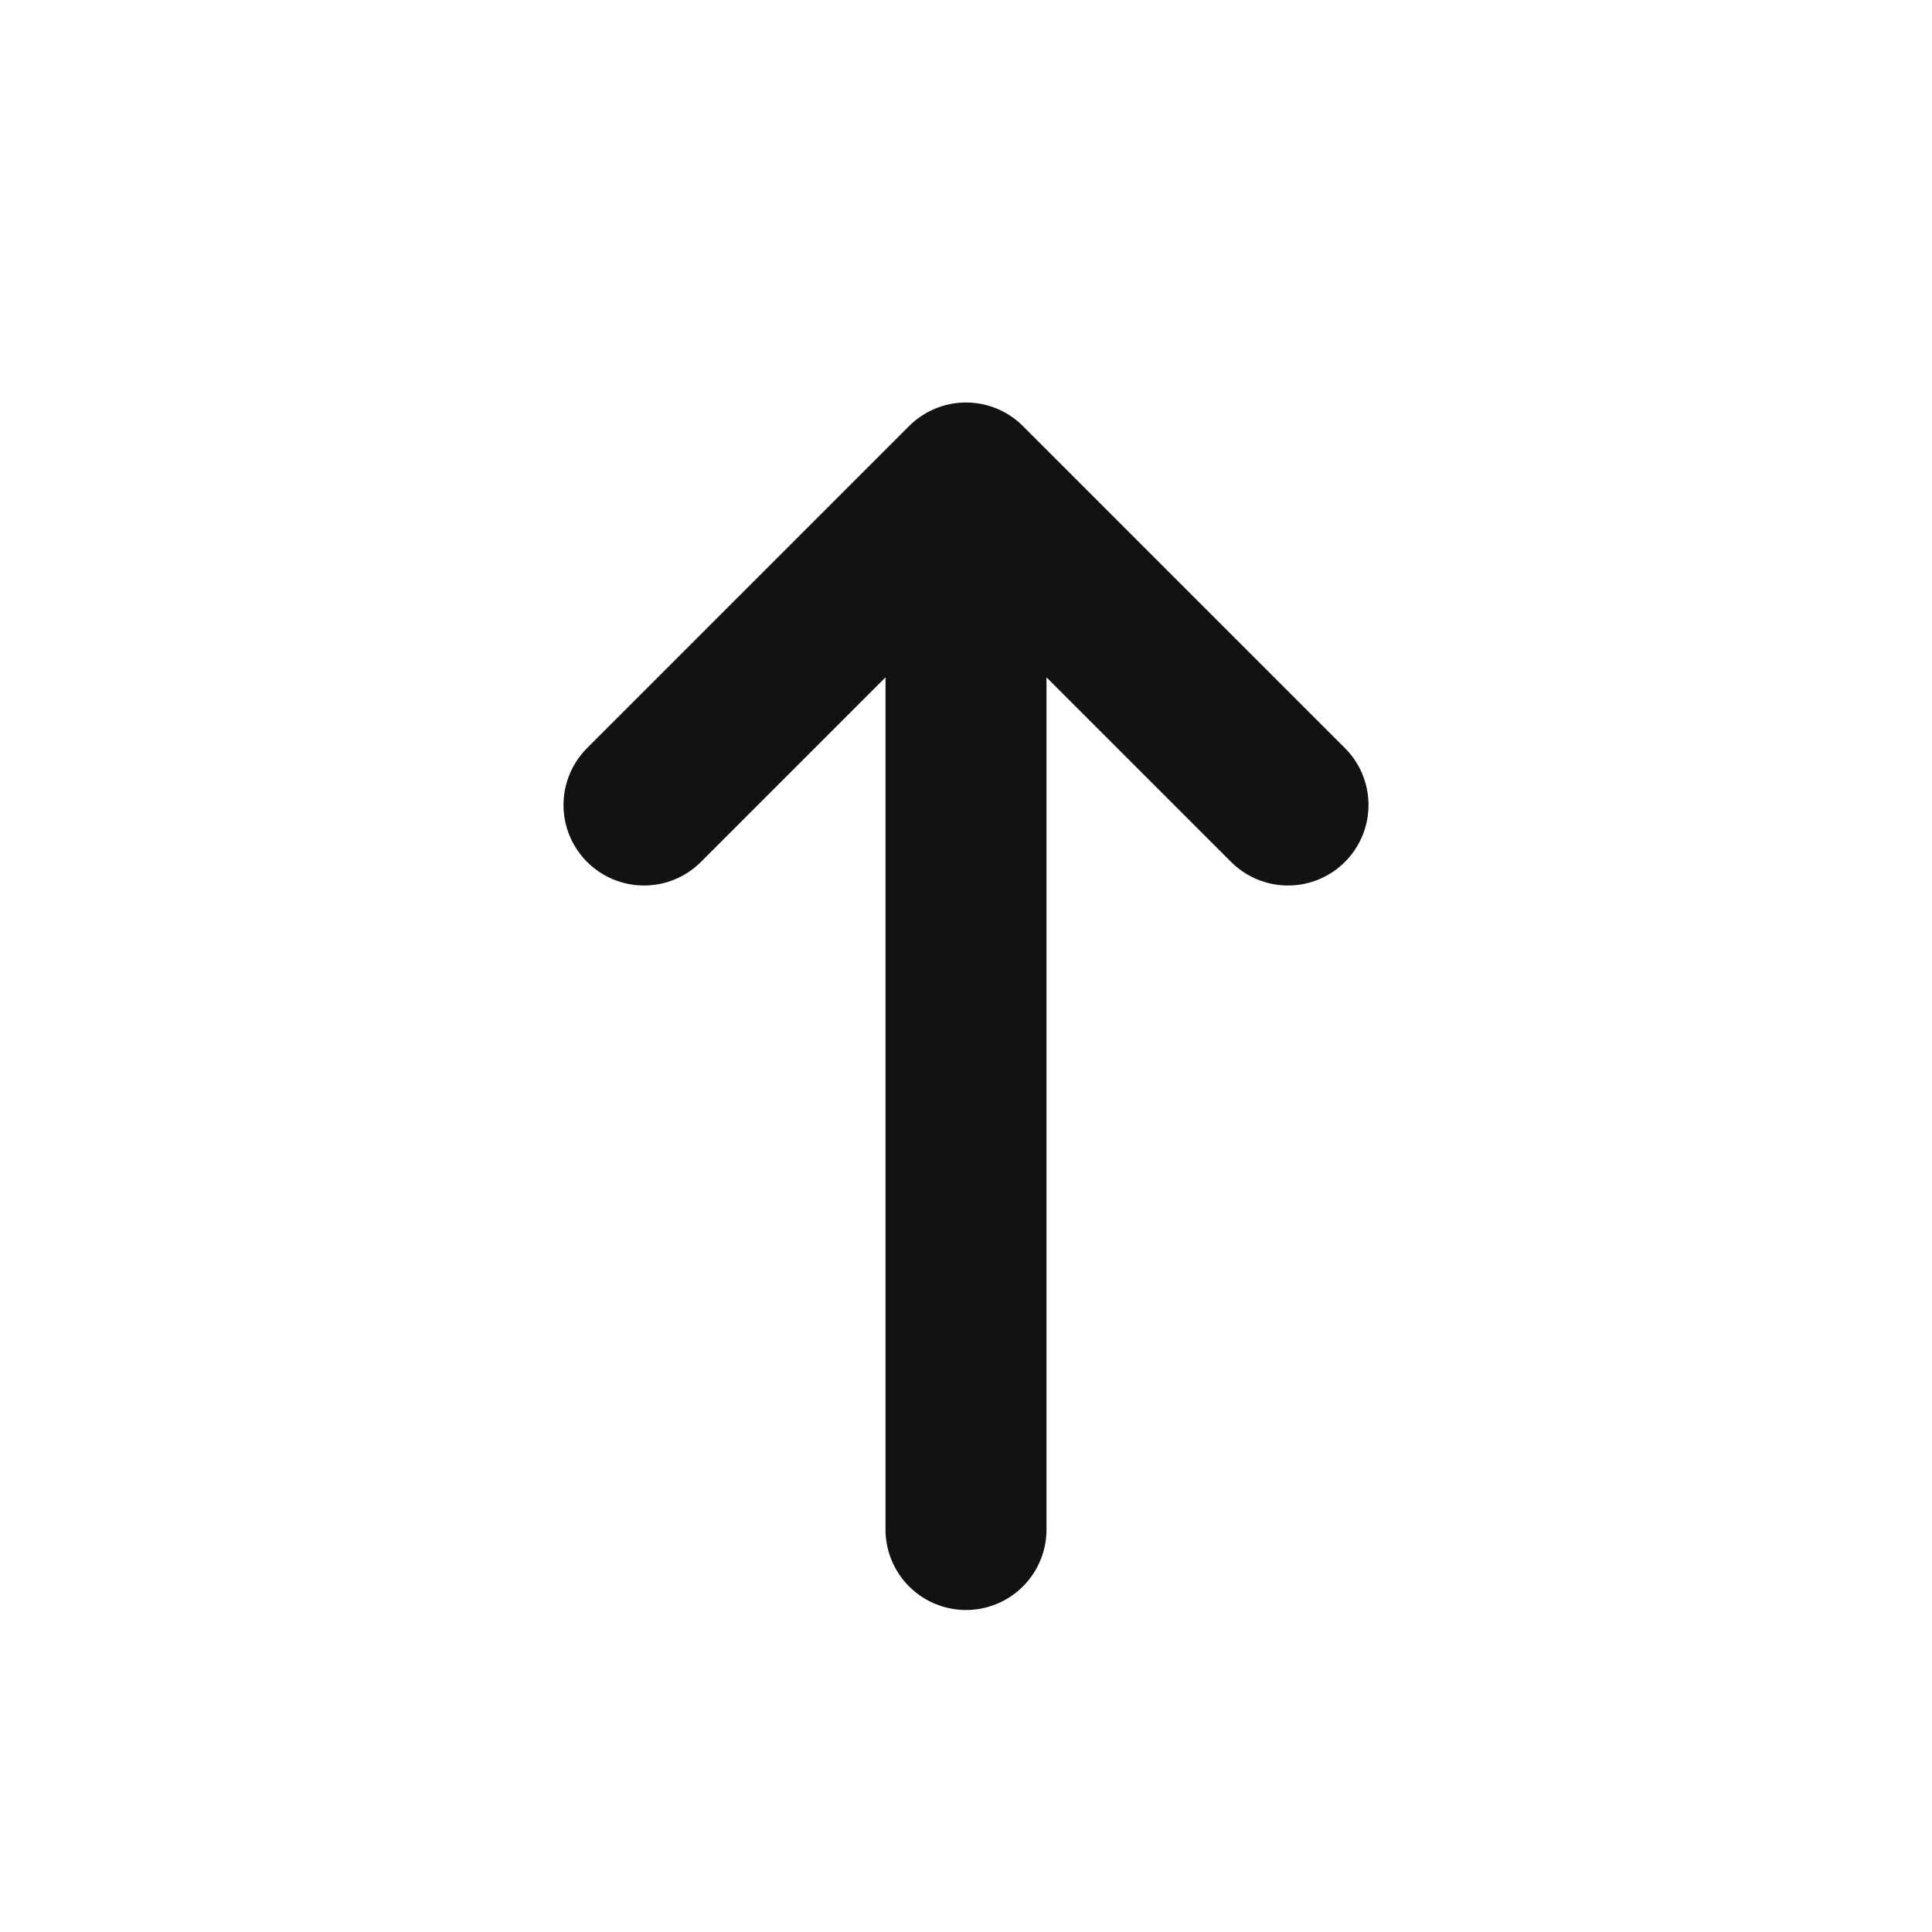
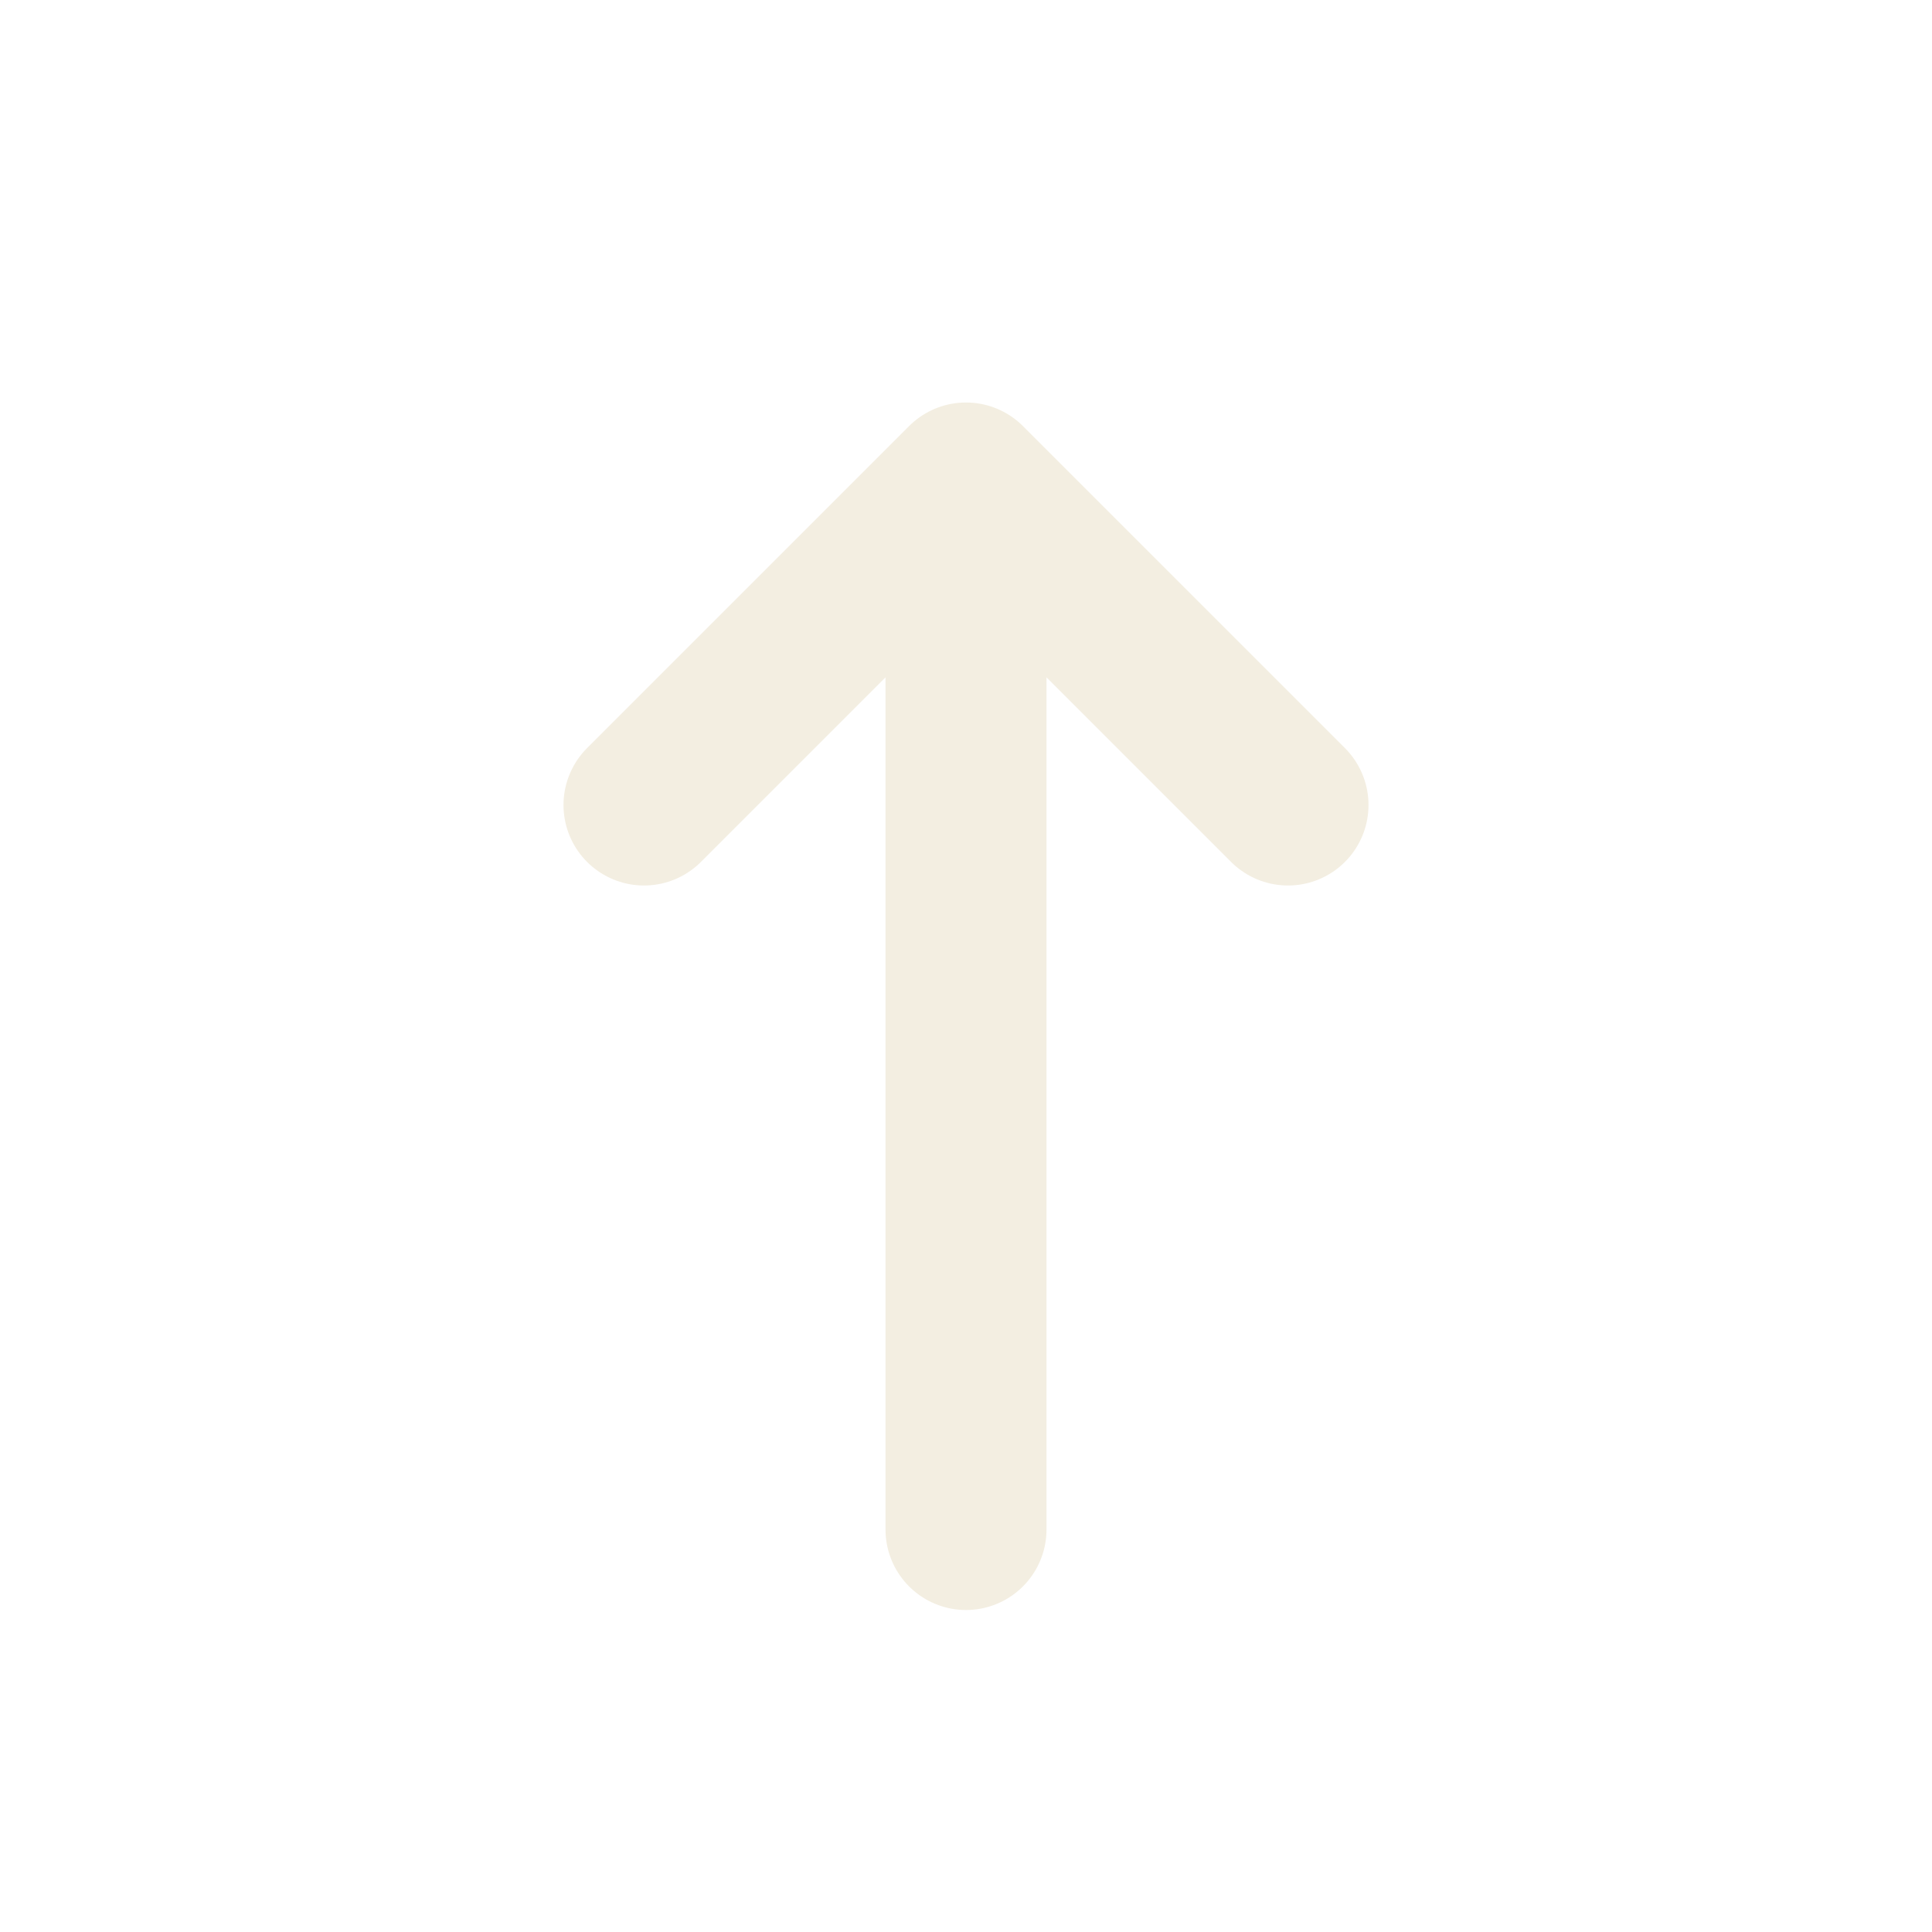
<svg xmlns="http://www.w3.org/2000/svg" width="24" height="24" viewBox="0 0 24 24" fill="none">
-   <path d="M12 6V19M12 6L16 10M12 6L8 10" stroke="#121212" stroke-width="2" stroke-linecap="round" stroke-linejoin="round" />
+   <path d="M12 6V19M12 6L16 10M12 6L8 10" stroke="#f3eee1" stroke-width="2" stroke-linecap="round" stroke-linejoin="round" />
</svg>
